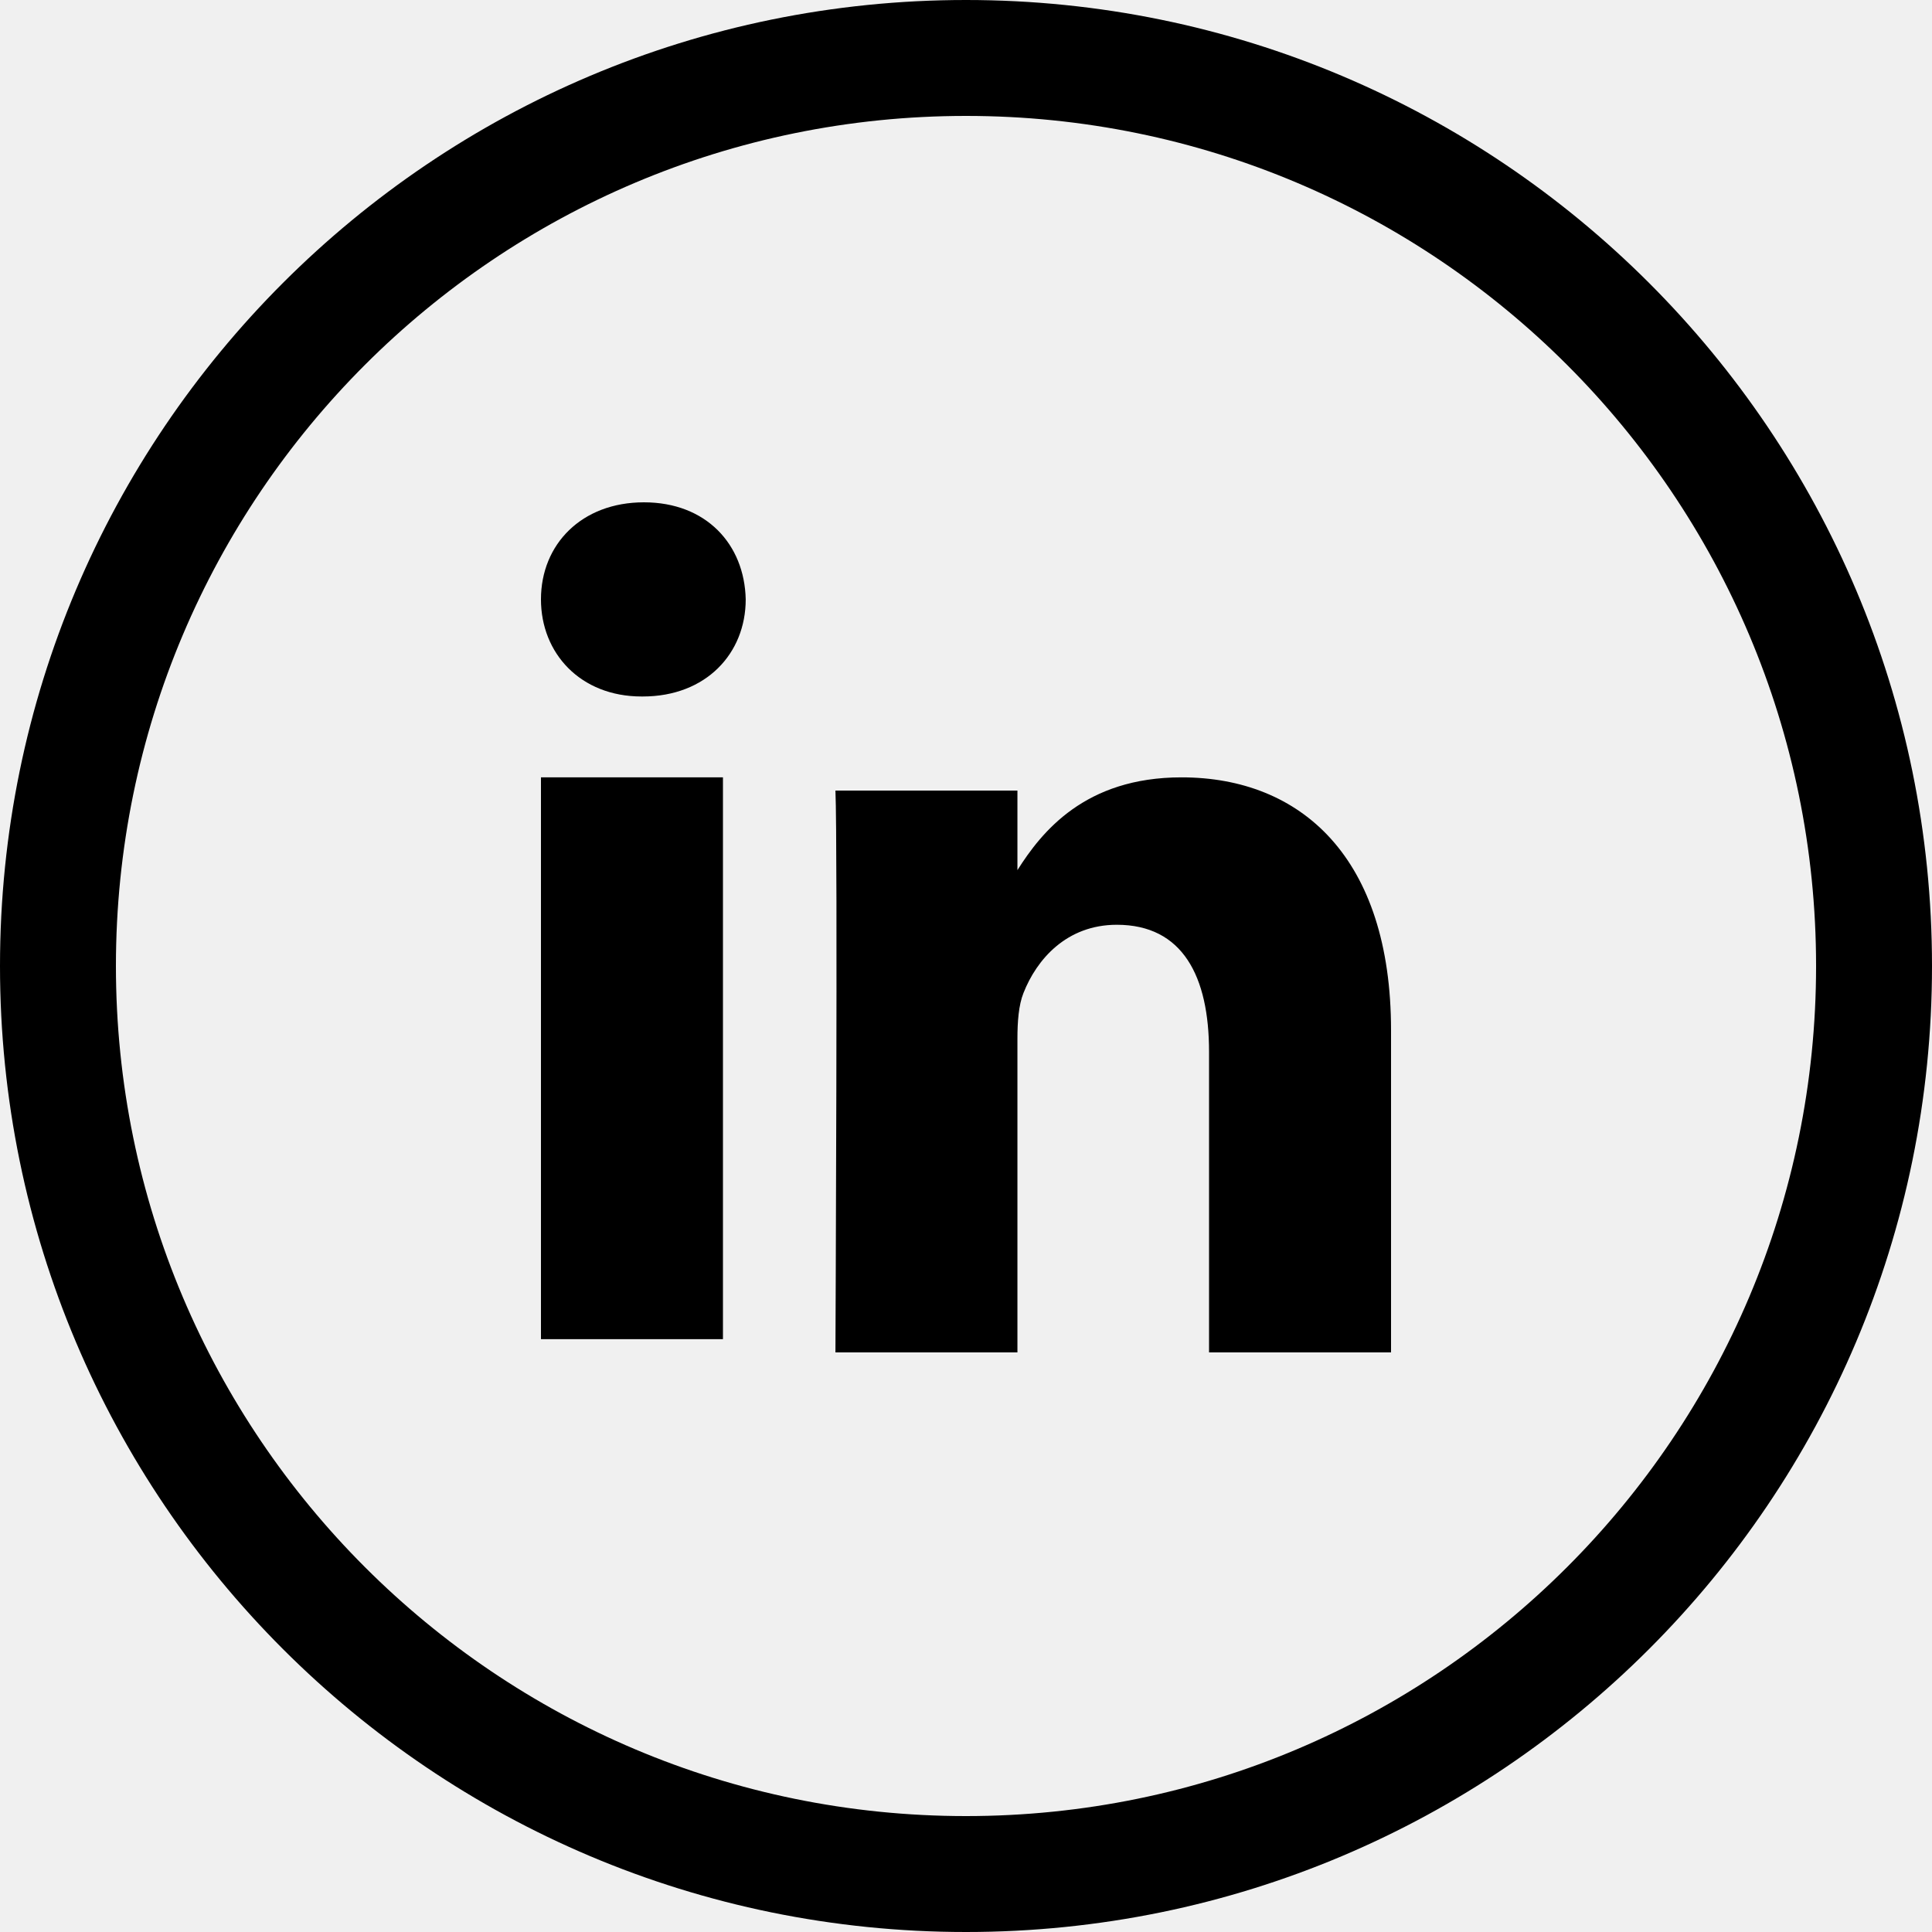
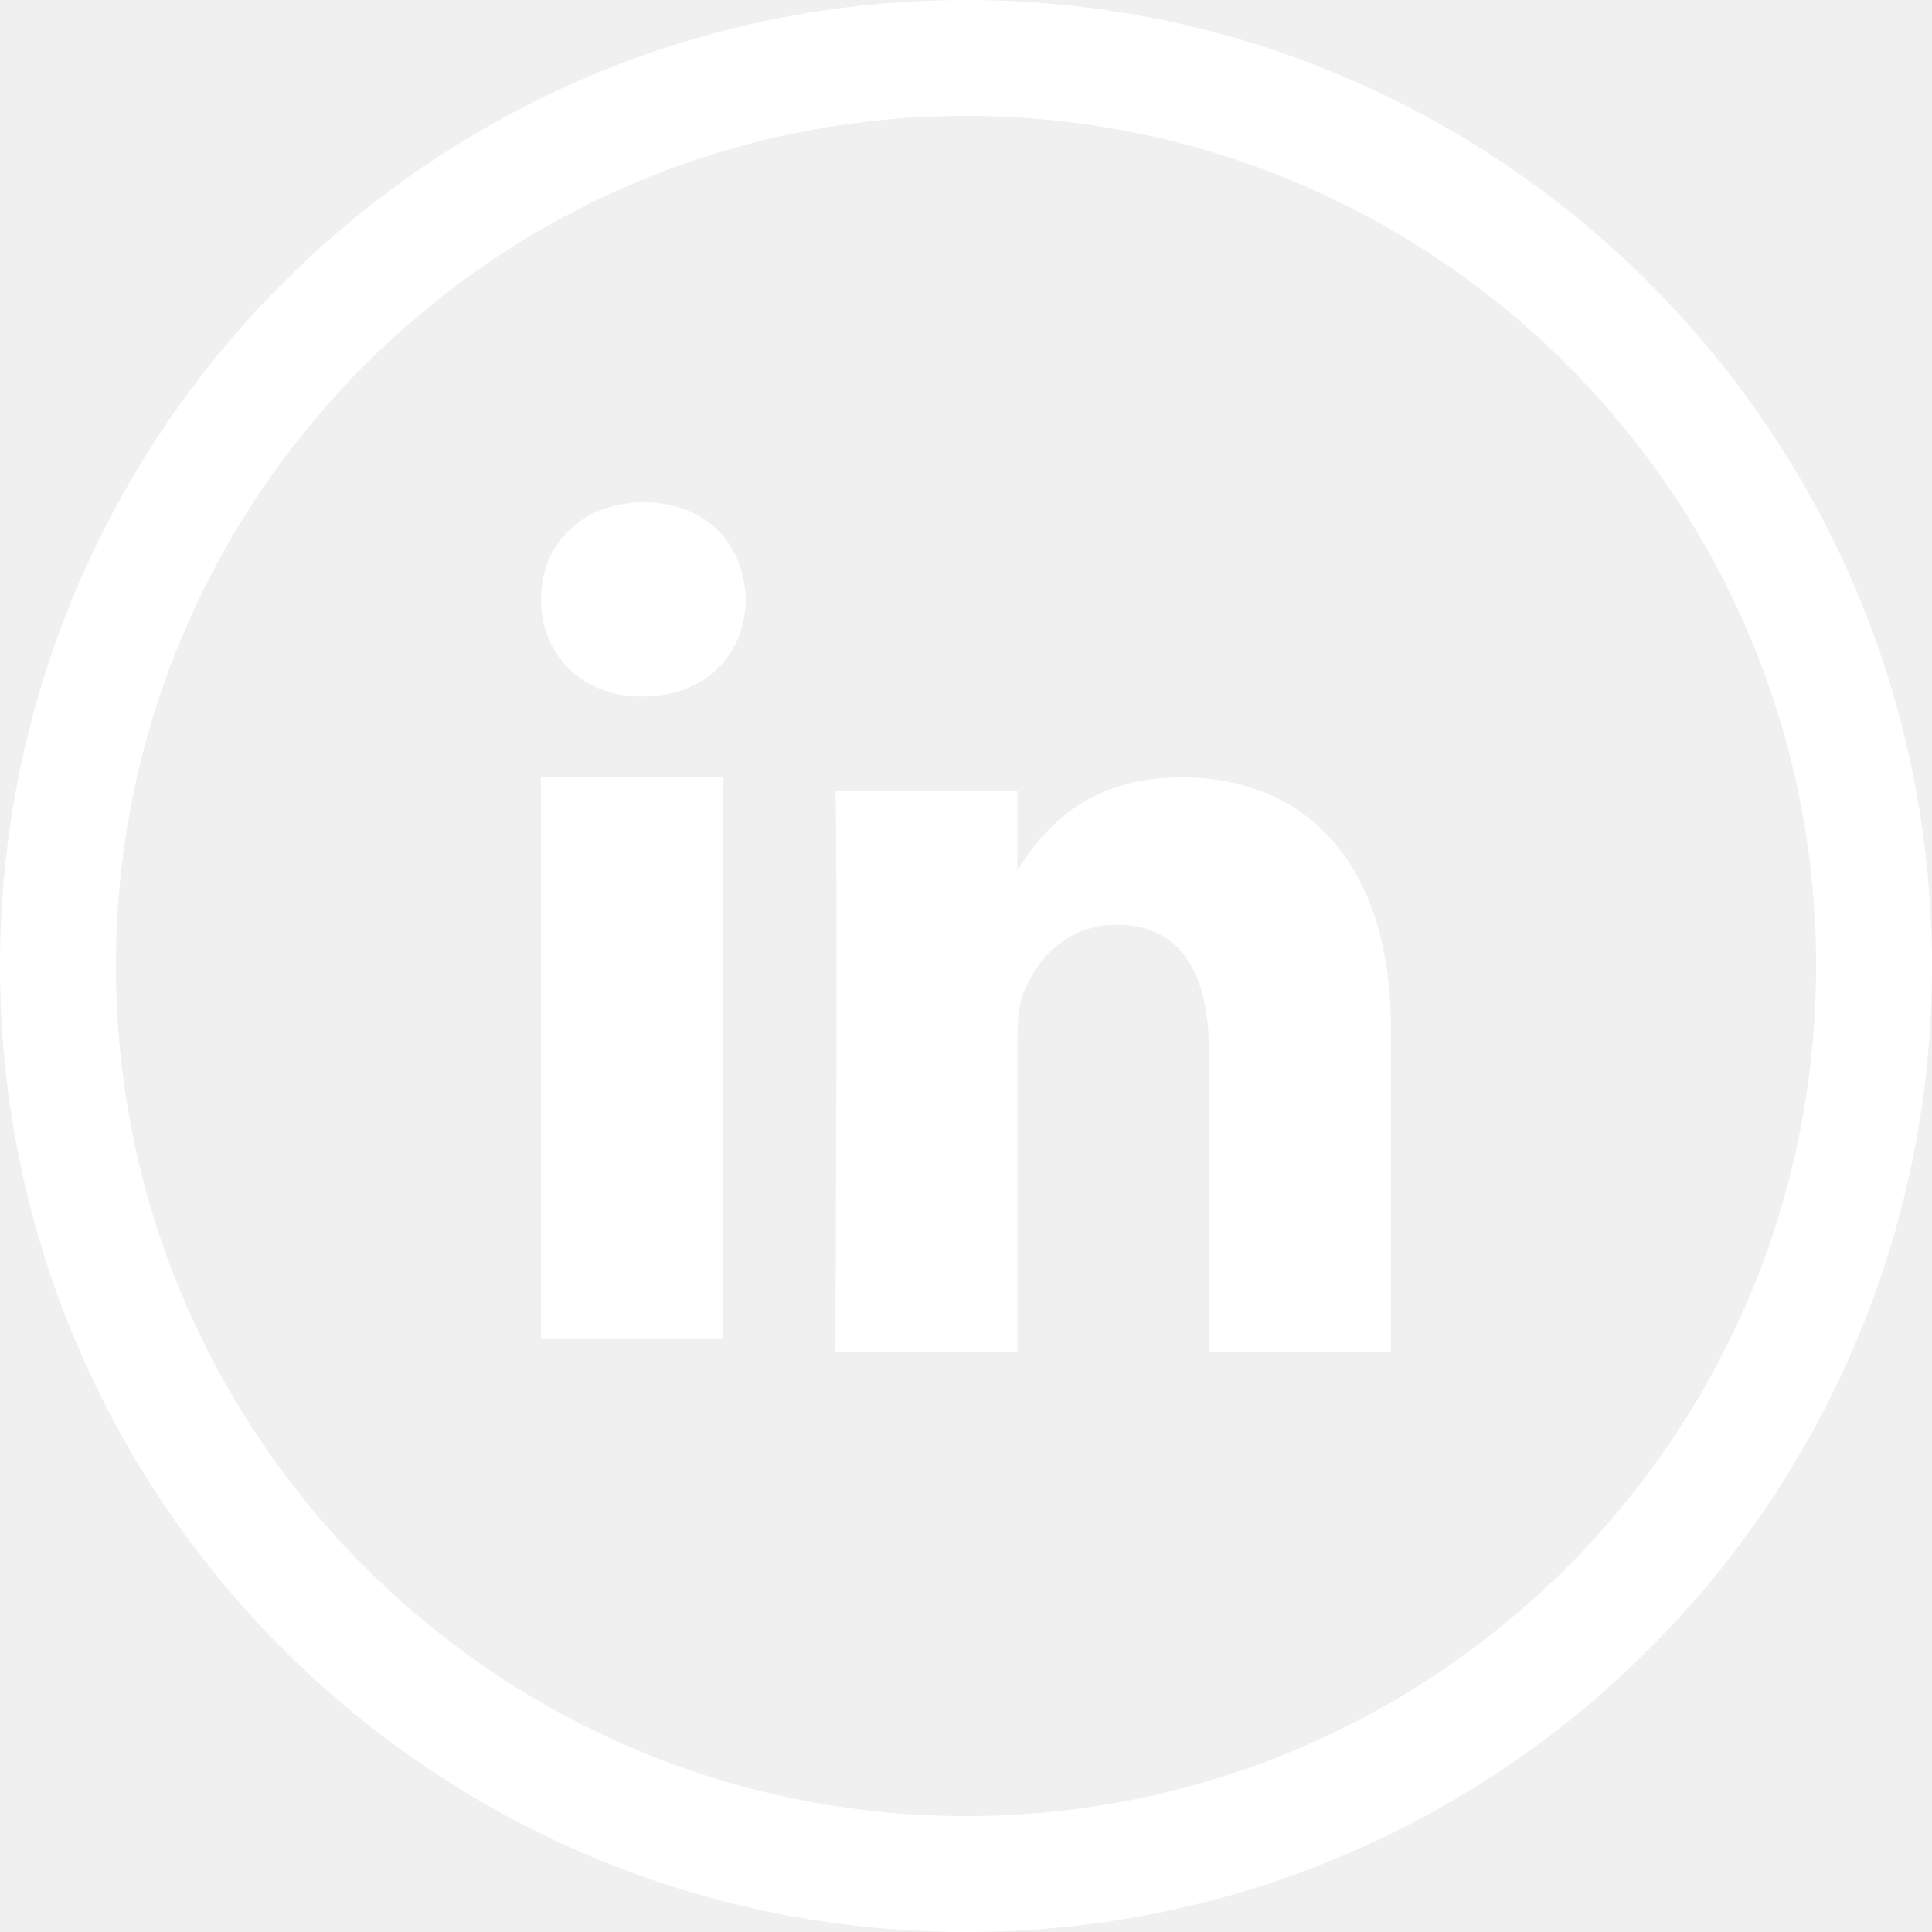
<svg xmlns="http://www.w3.org/2000/svg" height="50px" version="1.1" viewBox="0 0 50 50" width="50px">
  <defs />
  <g fill="none" fill-rule="evenodd" id="Page-1" stroke="none" stroke-width="1">
-     <g fill="#000000" id="LinkedIn">
+     <g fill="#fff" id="LinkedIn">
      <path d="M25,50 C38.807,50 50,38.807 50,25 C50,11.193 38.807,0 25,0 C11.193,0 0,11.193 0,25 C0,38.807 11.193,50 25,50 Z M25,47 C37.15,47 47,37.15 47,25 C47,12.85 37.15,3 25,3 C12.85,3 3,12.85 3,25 C3,37.15 12.85,47 25,47 Z M14,20.118 L14,34.658 L18.71,34.658 L18.71,20.118 L14,20.118 Z M16.665,13 C15.053,13 14,14.086 14,15.512 C14,16.908 15.022,18.025 16.604,18.025 L16.634,18.025 C18.276,18.025 19.299,16.908 19.299,15.512 C19.268,14.086 18.276,13 16.665,13 Z M30.577,20.118 C28.076,20.118 26.957,21.529 26.331,22.519 L26.331,20.46 L21.621,20.46 C21.683,21.824 21.621,35 21.621,35 L26.331,35 L26.331,26.88 C26.331,26.445 26.362,26.012 26.487,25.7 C26.827,24.832 27.602,23.933 28.903,23.933 C30.608,23.933 31.29,25.267 31.29,27.221 L31.29,35 L36,35 L36,26.663 C36,22.197 33.676,20.118 30.577,20.118 Z M30.577,20.118" id="Oval-1" />
    </g>
  </g>
</svg>
